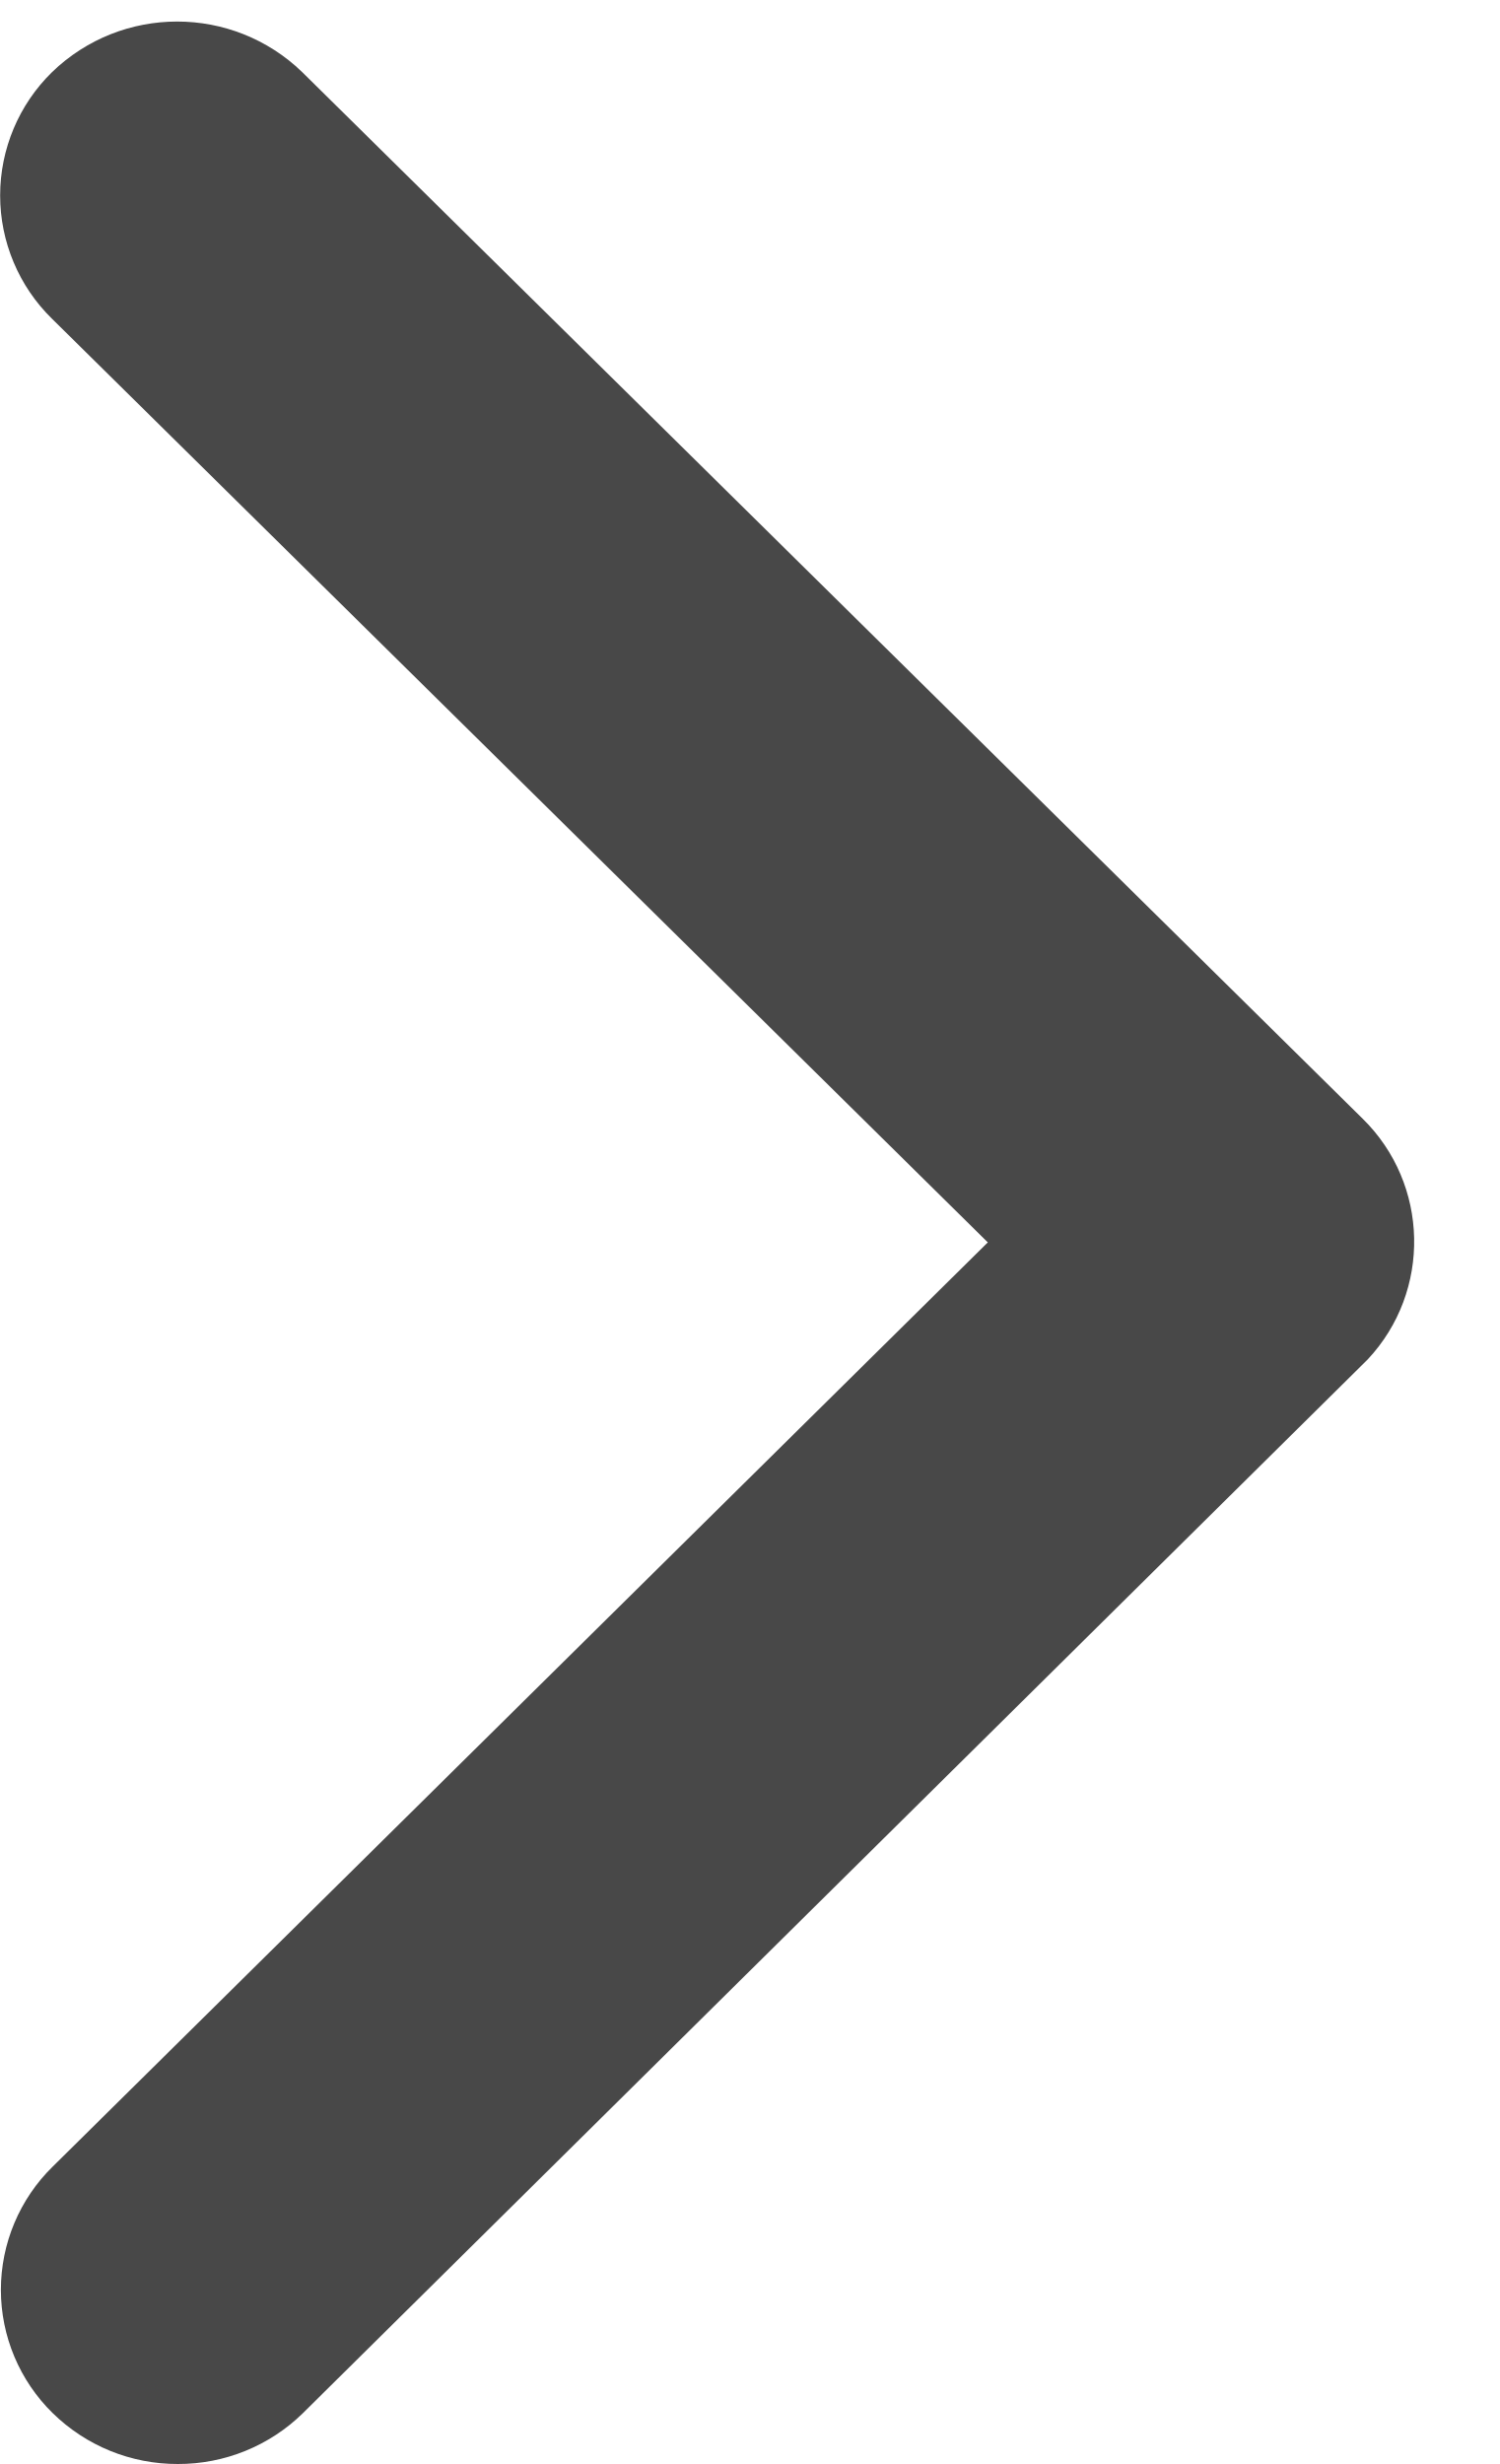
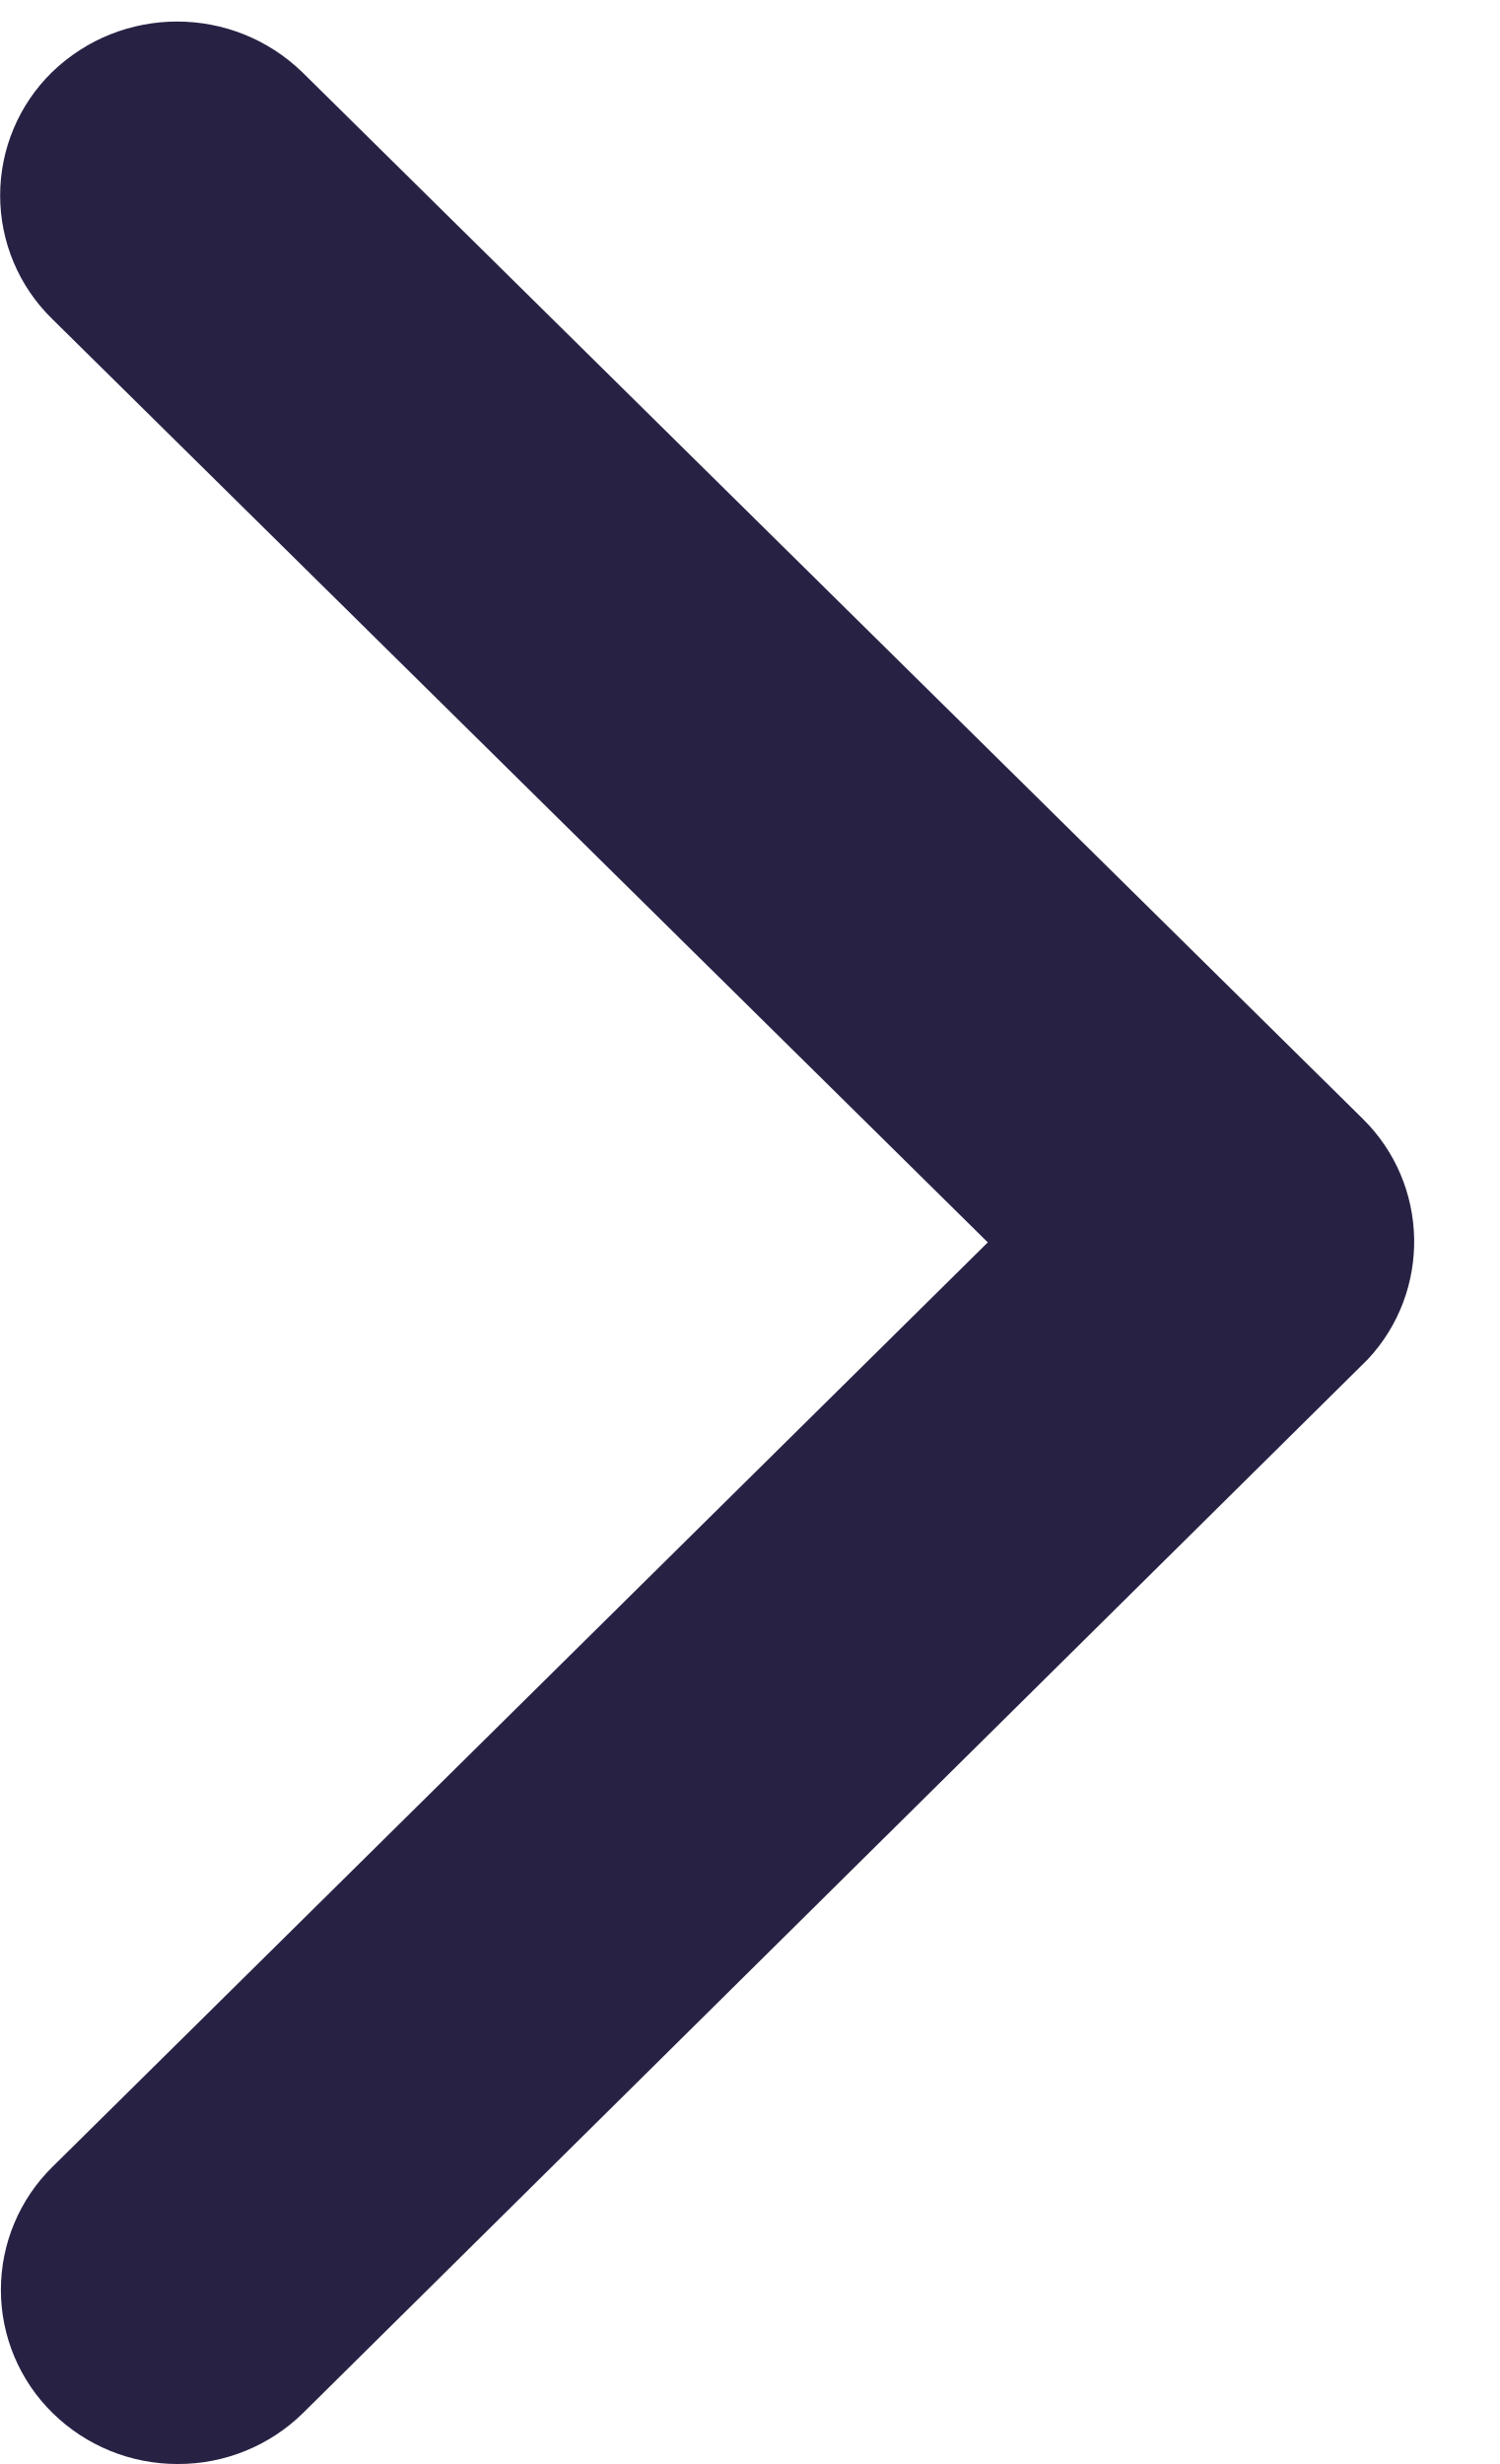
<svg xmlns="http://www.w3.org/2000/svg" width="14" height="23">
-   <path d="M9.22 11.596L.485 2.975a1.61 1.61 0 0 1 0-2.301 1.68 1.68 0 0 1 2.337 0l9.898 9.768a1.61 1.61 0 0 1 .048 2.247l-9.94 9.836A1.66 1.66 0 0 1 1.66 23a1.66 1.66 0 0 1-1.168-.475 1.61 1.61 0 0 1 0-2.301l8.73-8.628z" fill="#484848" fill-rule="nonzero" />
+   <path d="M9.22 11.596L.485 2.975a1.61 1.61 0 0 1 0-2.301 1.68 1.68 0 0 1 2.337 0l9.898 9.768a1.61 1.61 0 0 1 .048 2.247l-9.94 9.836A1.66 1.66 0 0 1 1.66 23a1.66 1.66 0 0 1-1.168-.475 1.61 1.61 0 0 1 0-2.301l8.73-8.628z" fill="#272244" fill-rule="nonzero" />
</svg>
